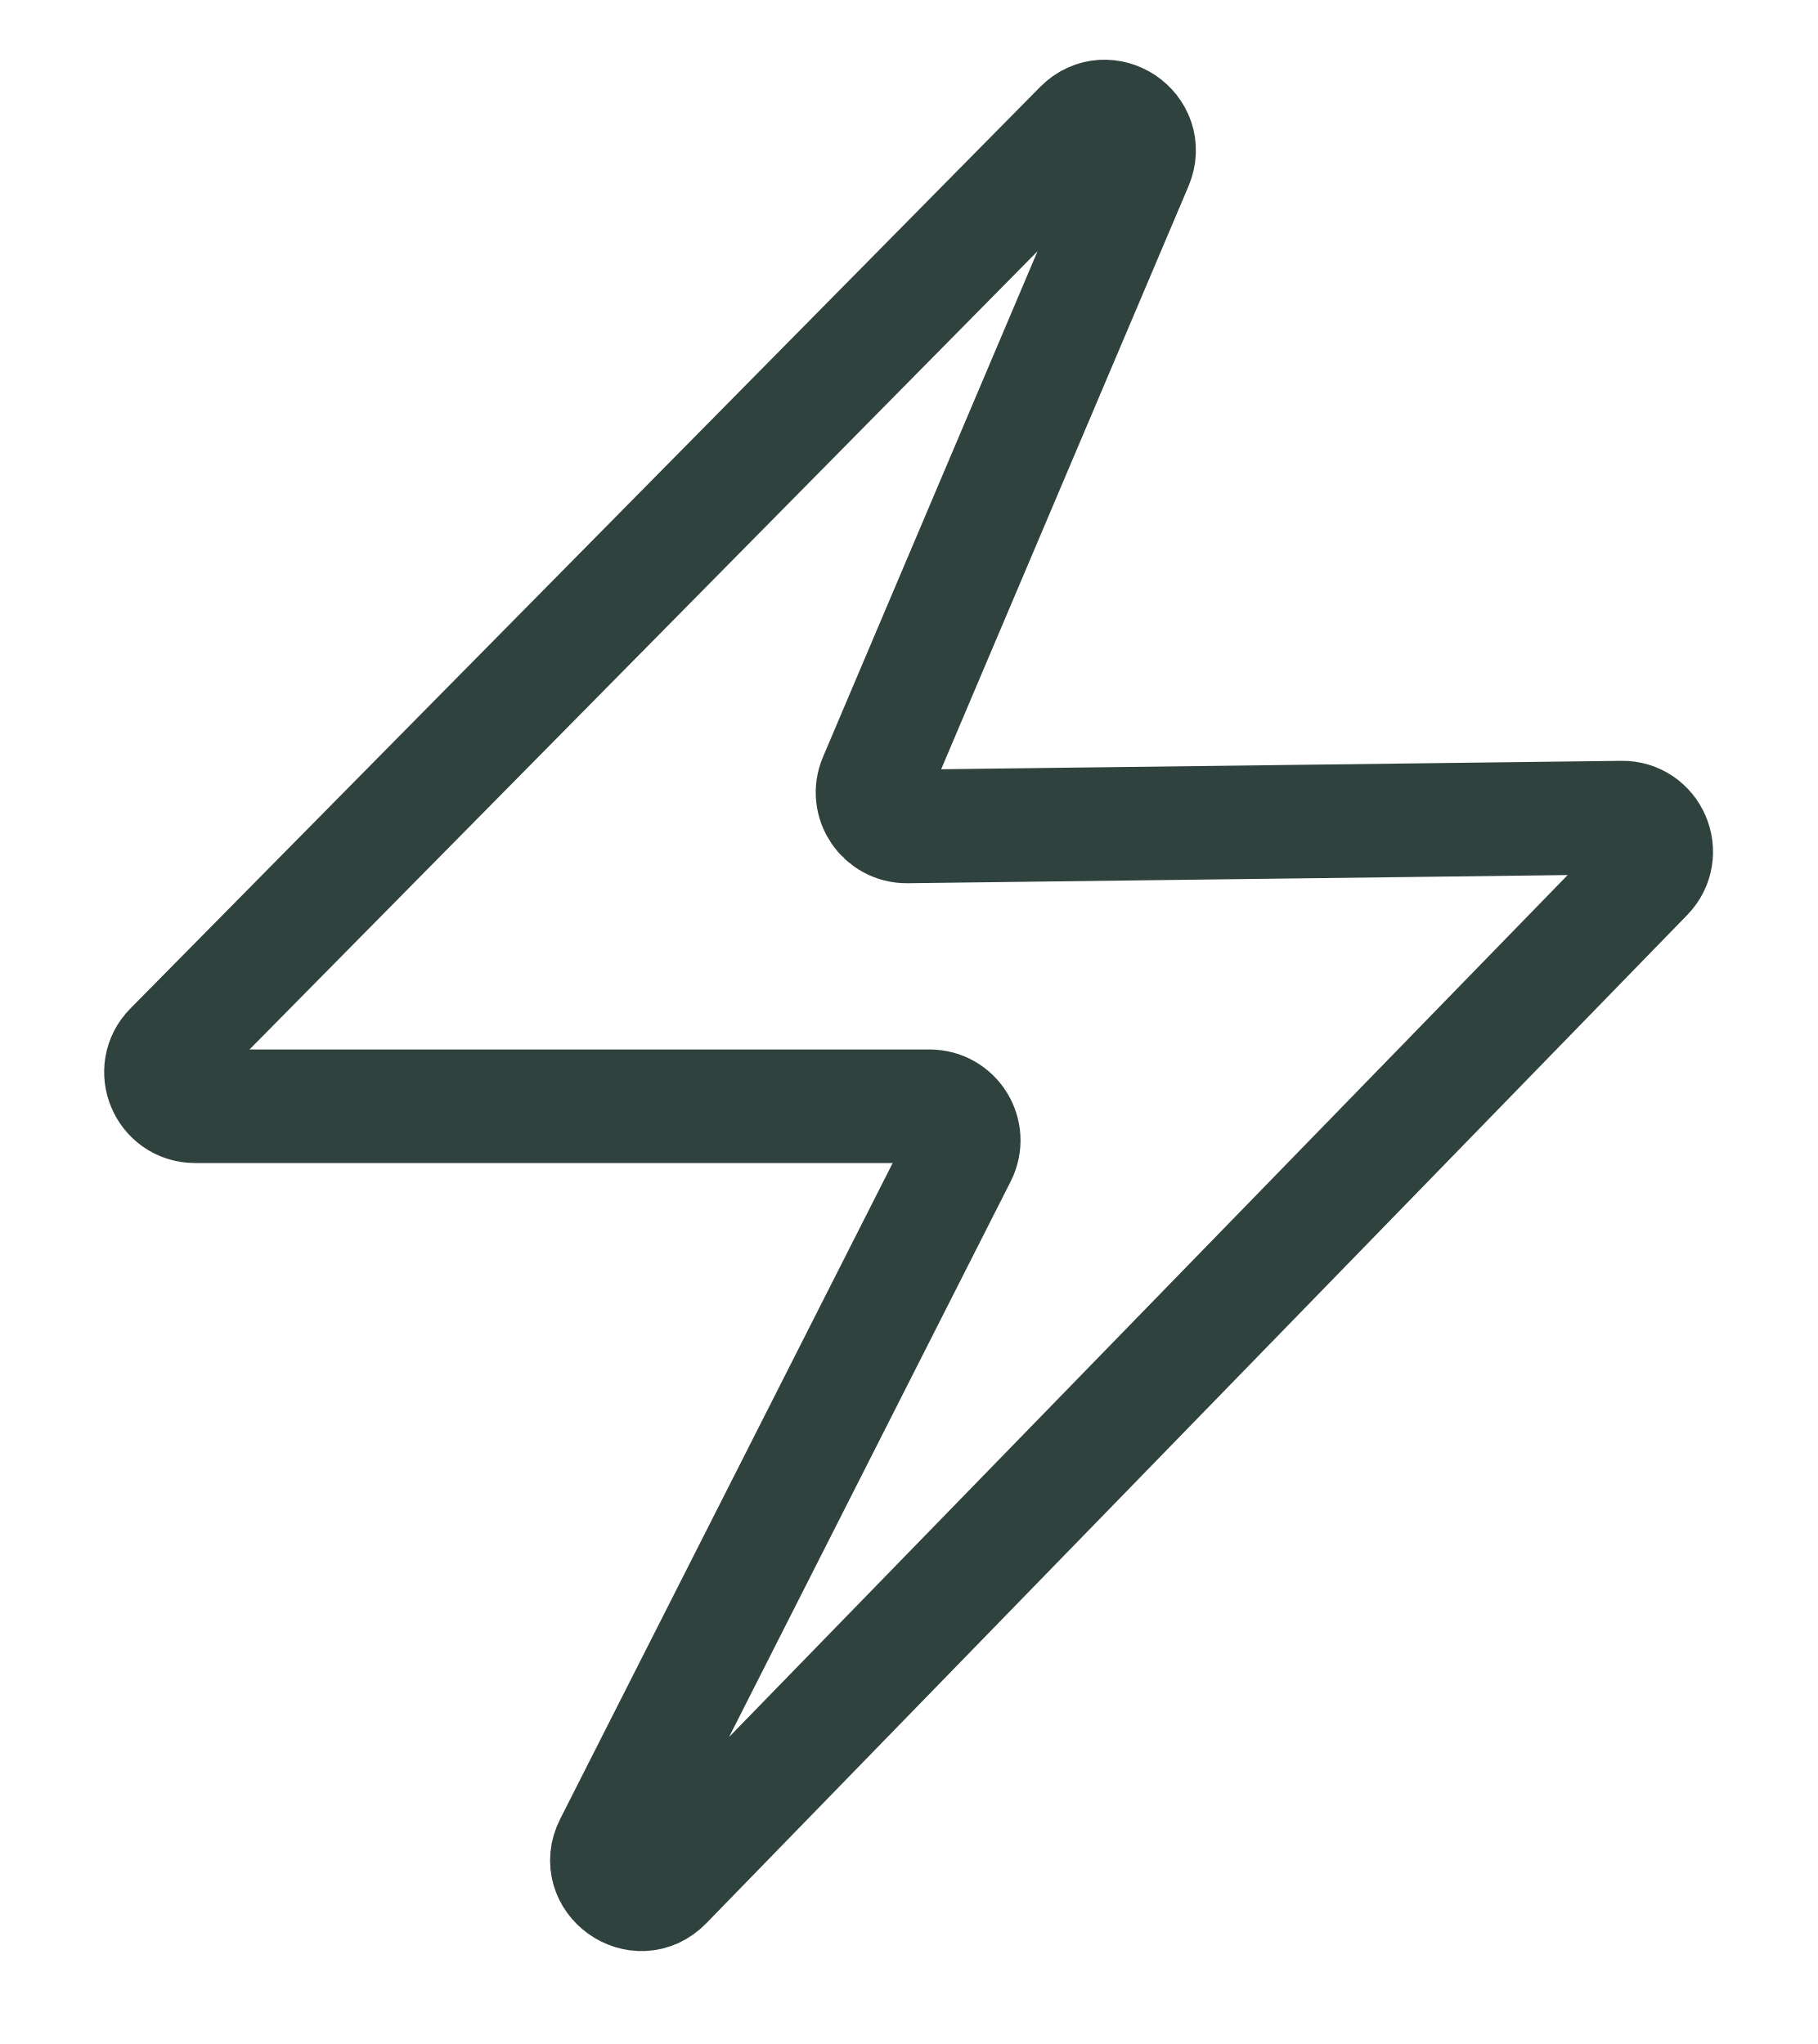
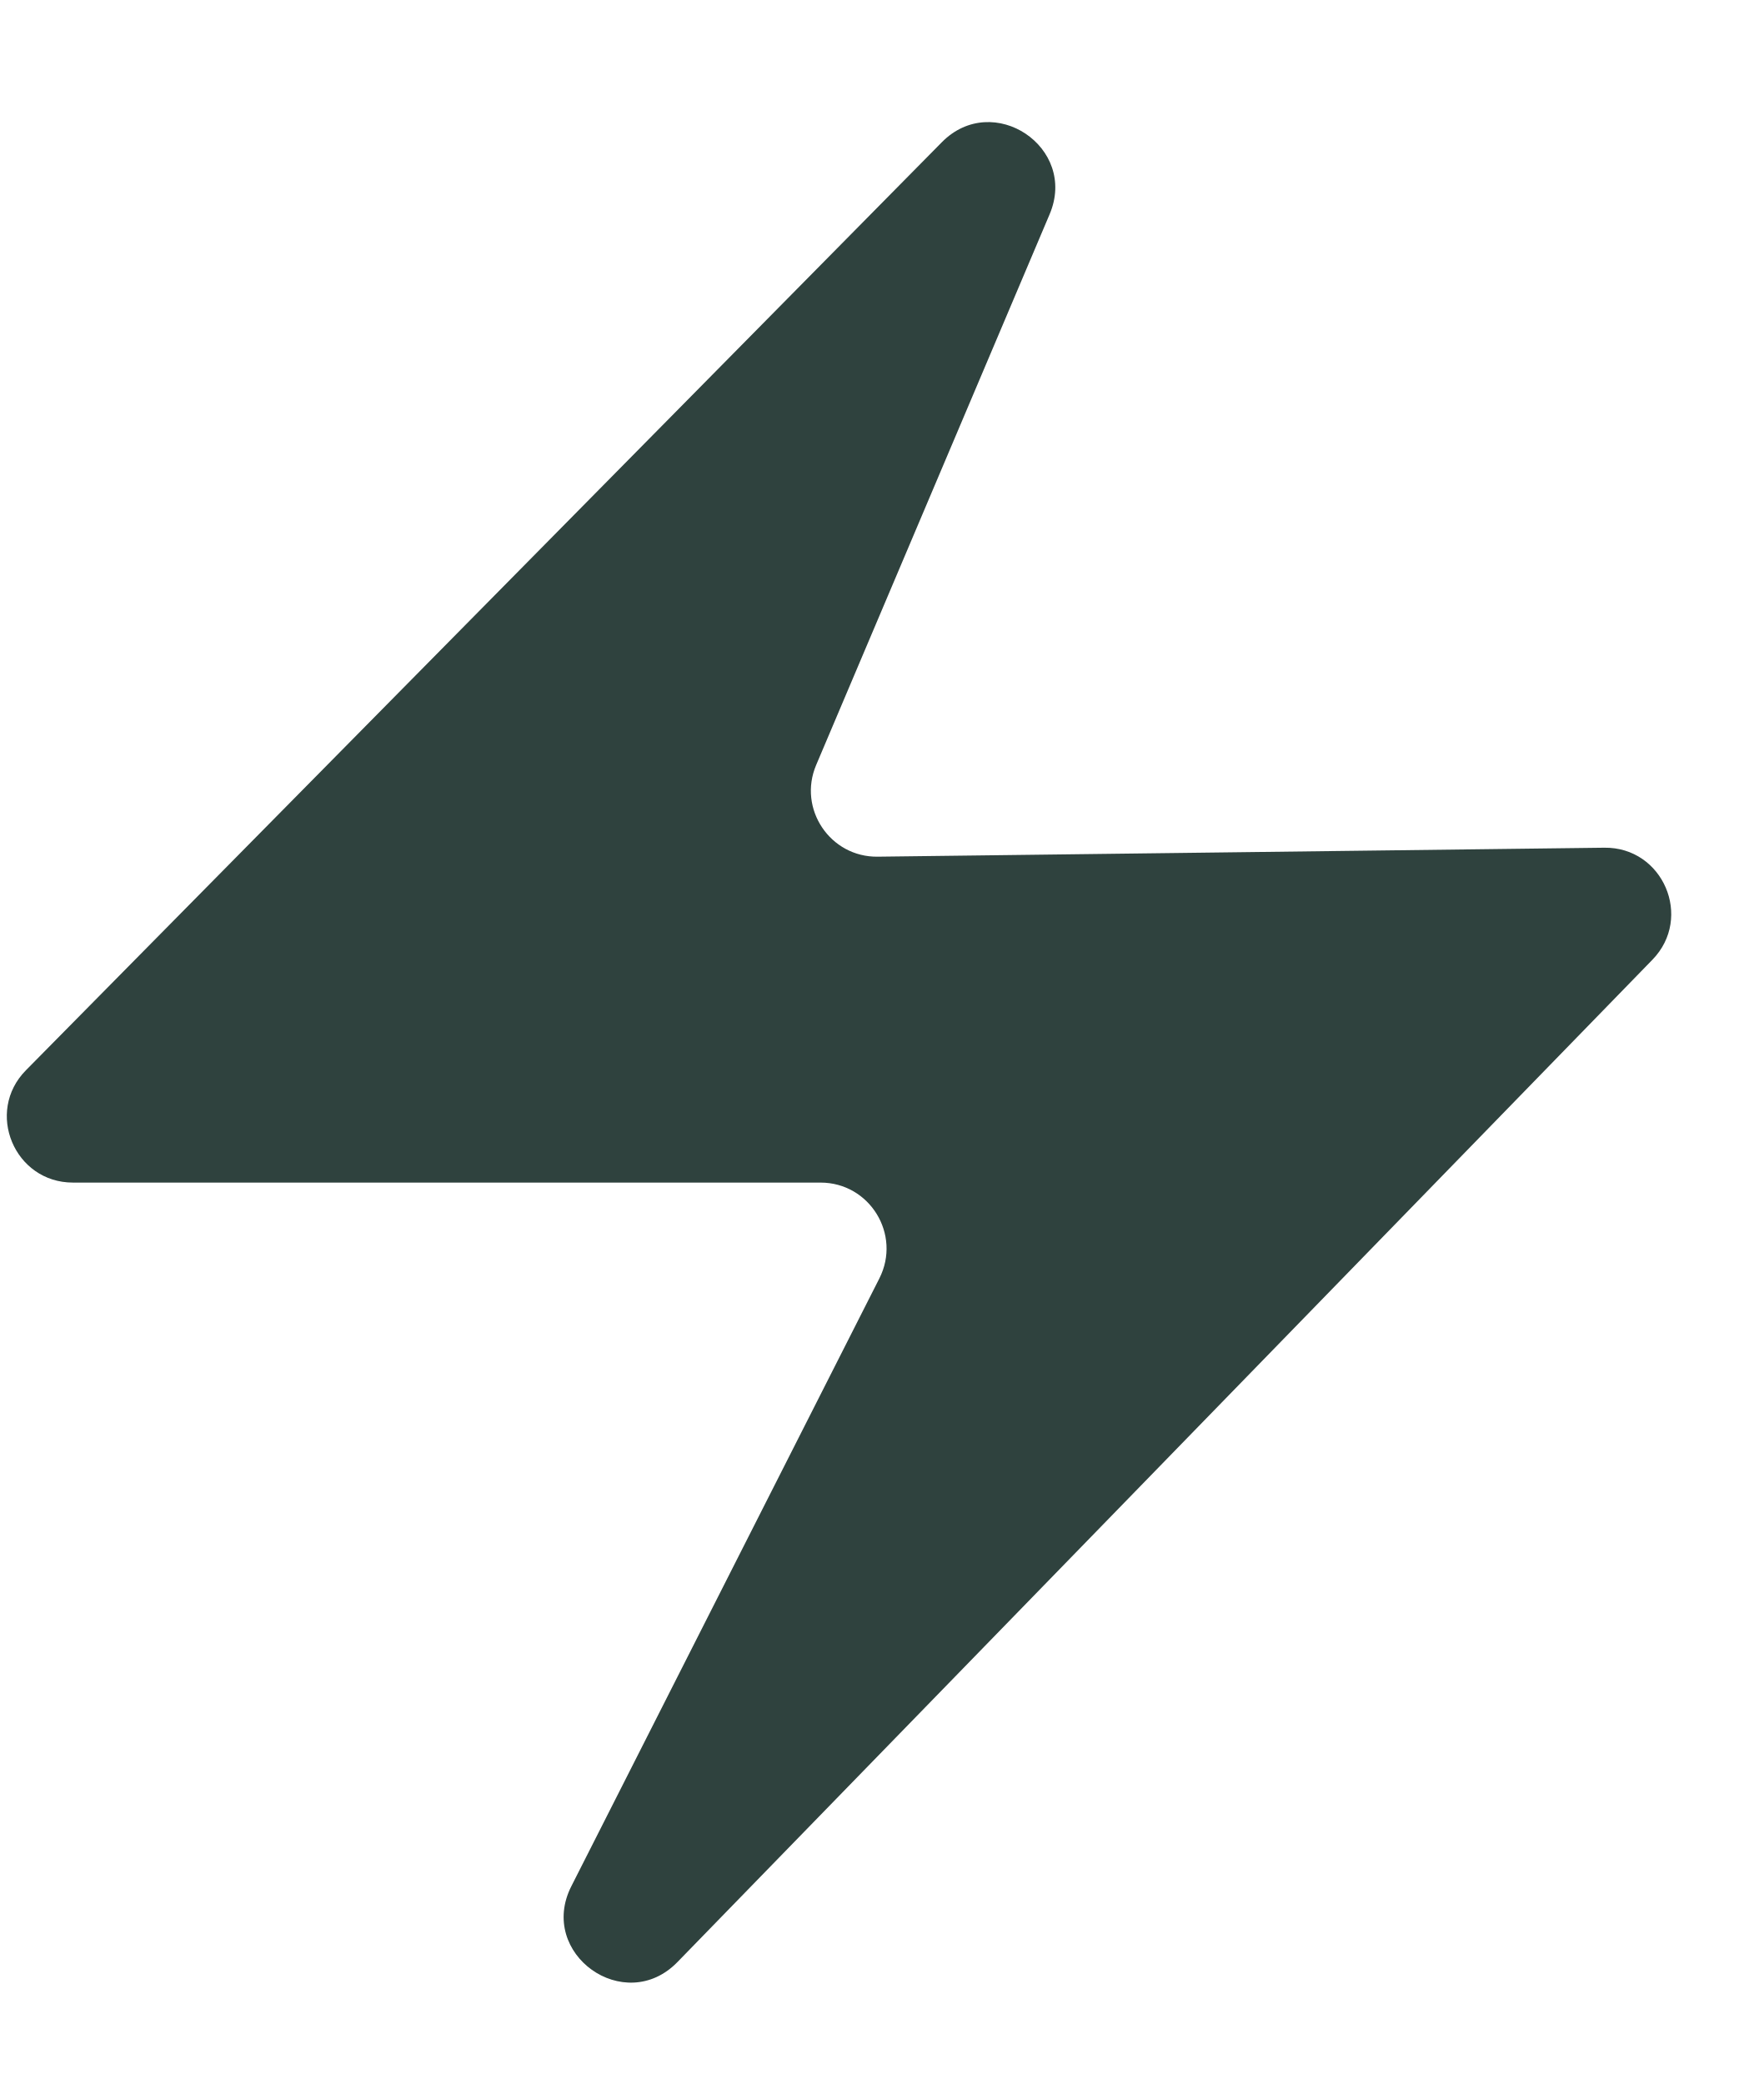
- <svg xmlns="http://www.w3.org/2000/svg" width="16" height="18" viewBox="0 0 16 18" fill="none">
-   <path d="M14.496 7.709L5.86 16.588C5.621 16.835 5.222 16.55 5.378 16.244L8.452 10.178C8.553 9.978 8.408 9.742 8.184 9.742H1.718C1.451 9.742 1.317 9.421 1.504 9.232L9.513 1.117C9.746 0.882 10.132 1.14 10.003 1.445L7.706 6.861C7.621 7.06 7.769 7.28 7.986 7.278L14.277 7.2C14.544 7.196 14.682 7.517 14.496 7.709Z" stroke="#2F423E" />
+ <svg xmlns="http://www.w3.org/2000/svg" width="11" height="13" viewBox="0 0 11 13" fill="none">
+   <path d="M10.307 5.987L4.226 12.239C3.897 12.578 3.35 12.187 3.564 11.766L5.485 7.975C5.624 7.701 5.425 7.377 5.118 7.377H0.455C0.09 7.377 -0.095 6.936 0.162 6.676L5.875 0.887C6.194 0.564 6.725 0.919 6.547 1.337L5.091 4.772C4.975 5.045 5.178 5.348 5.475 5.344L10.007 5.288C10.373 5.283 10.563 5.724 10.307 5.987Z" fill="#2F423E" />
</svg>
